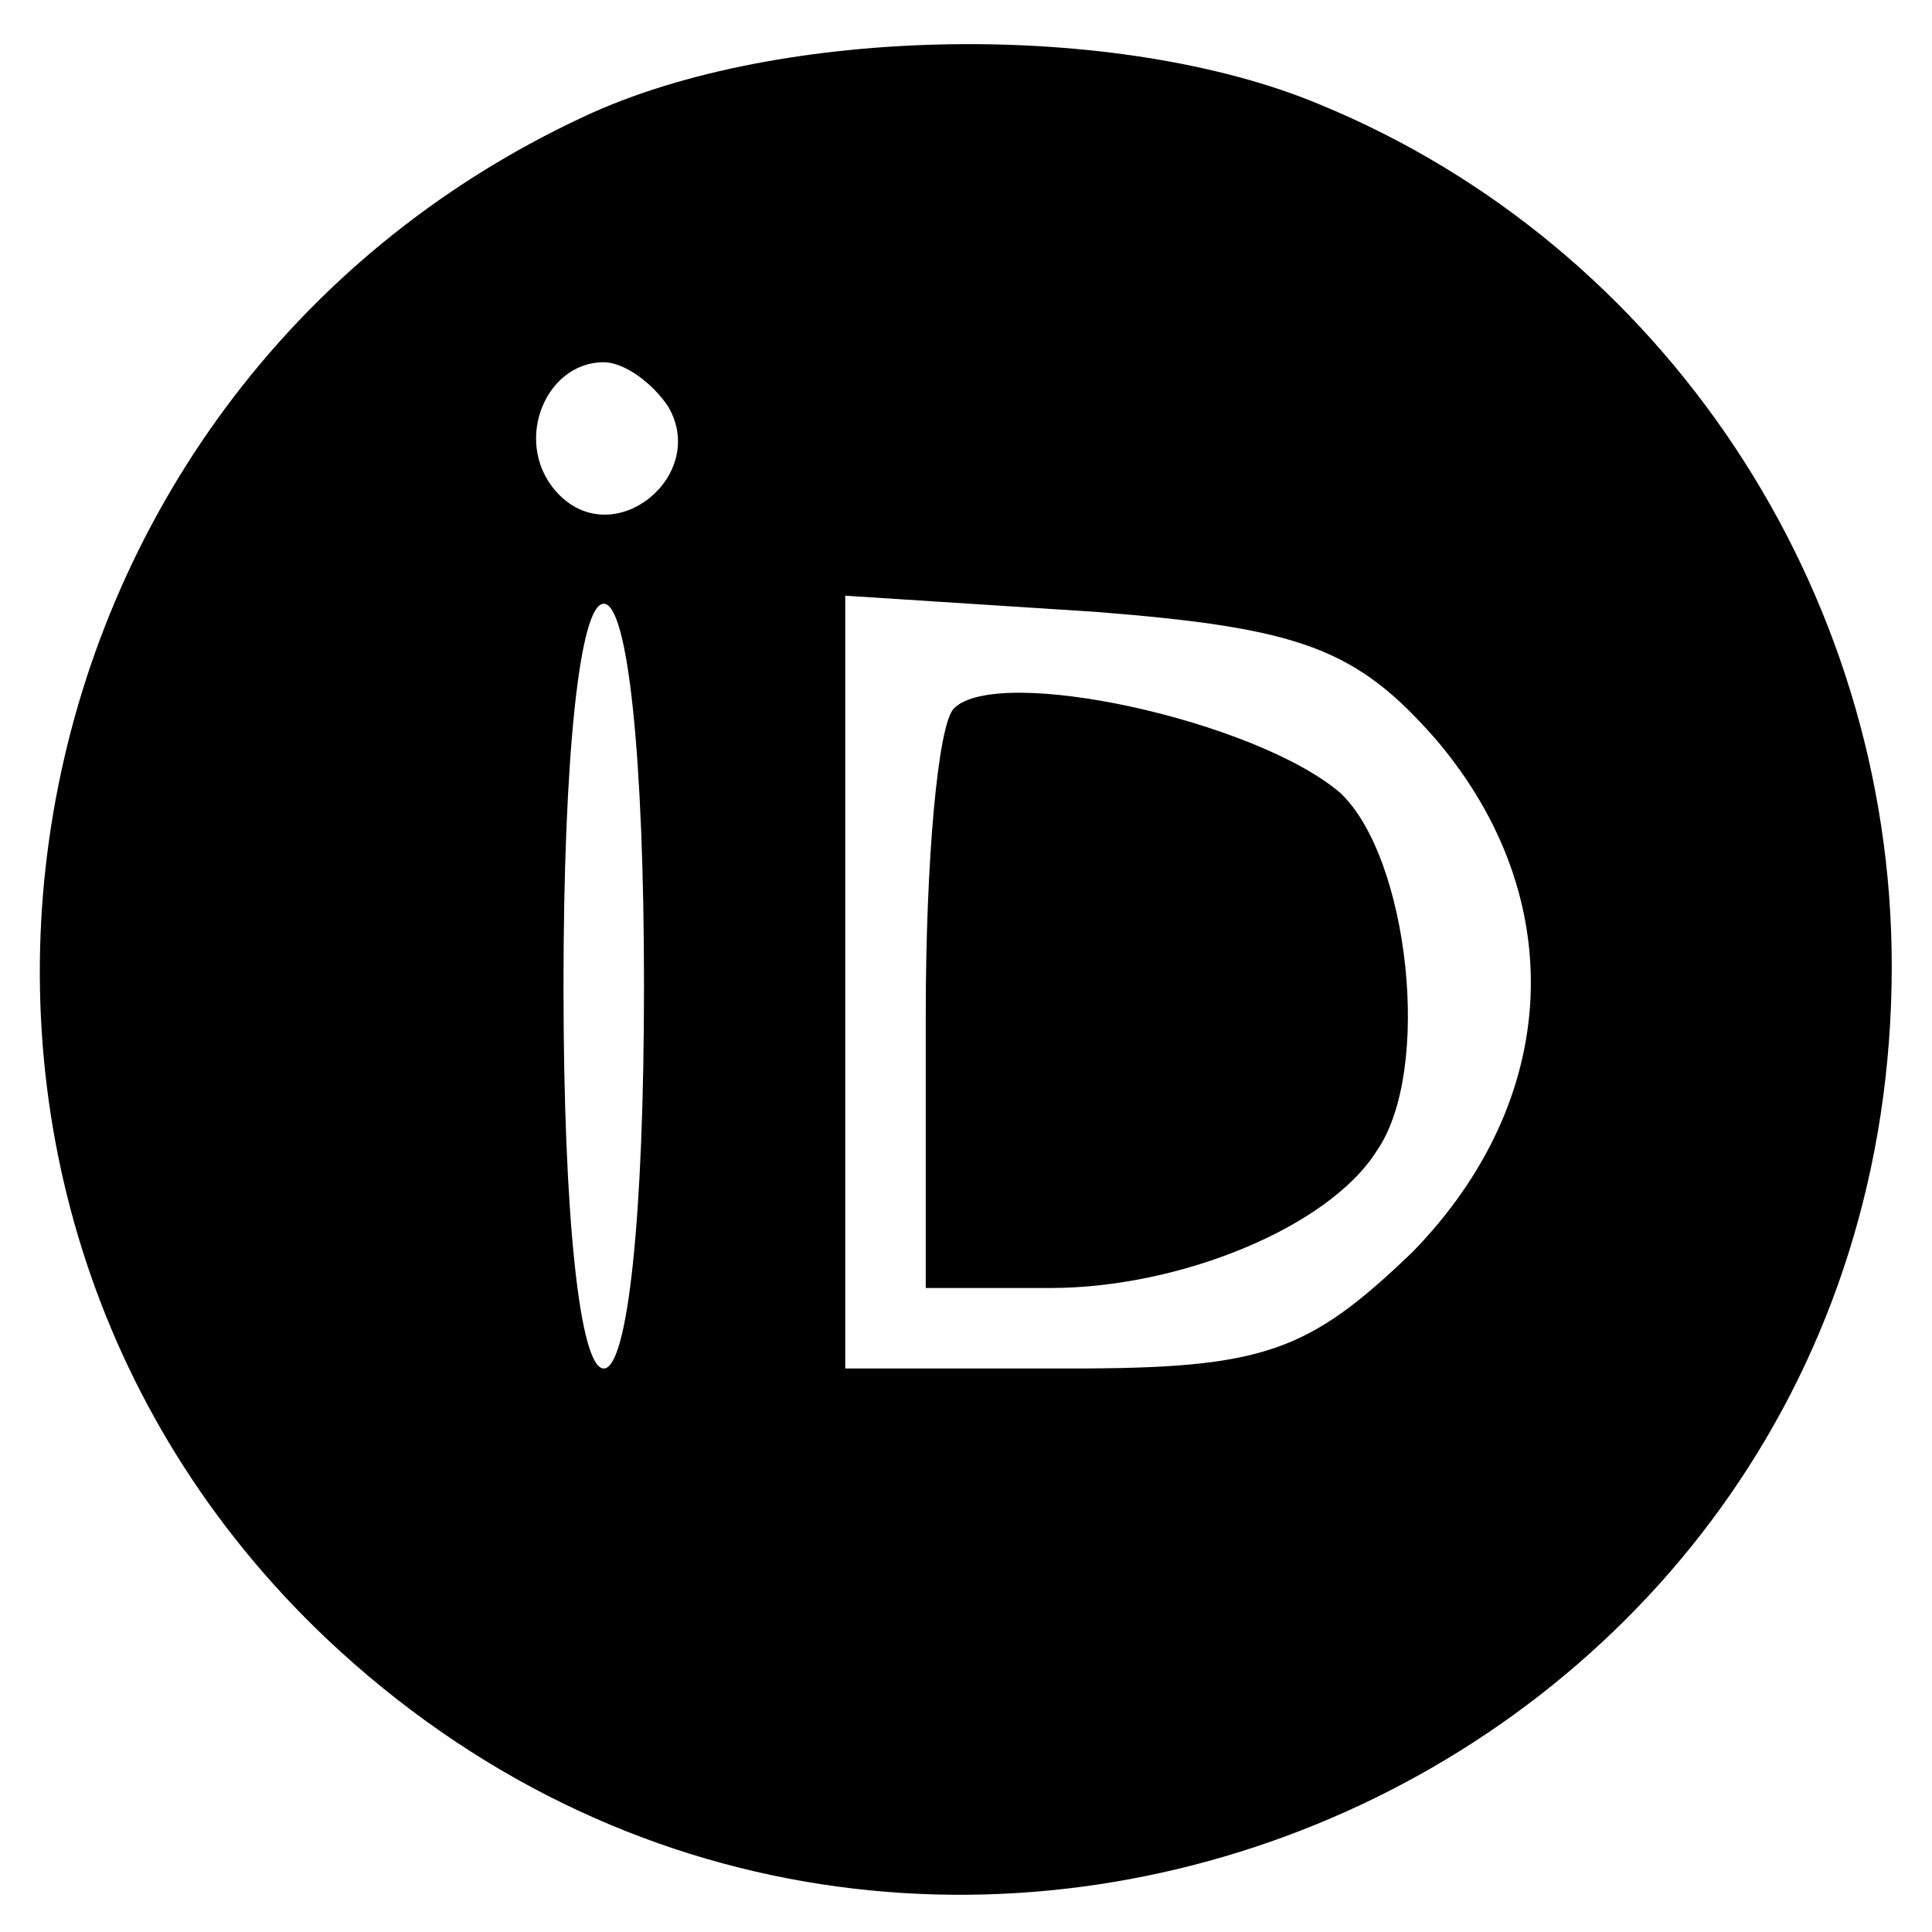
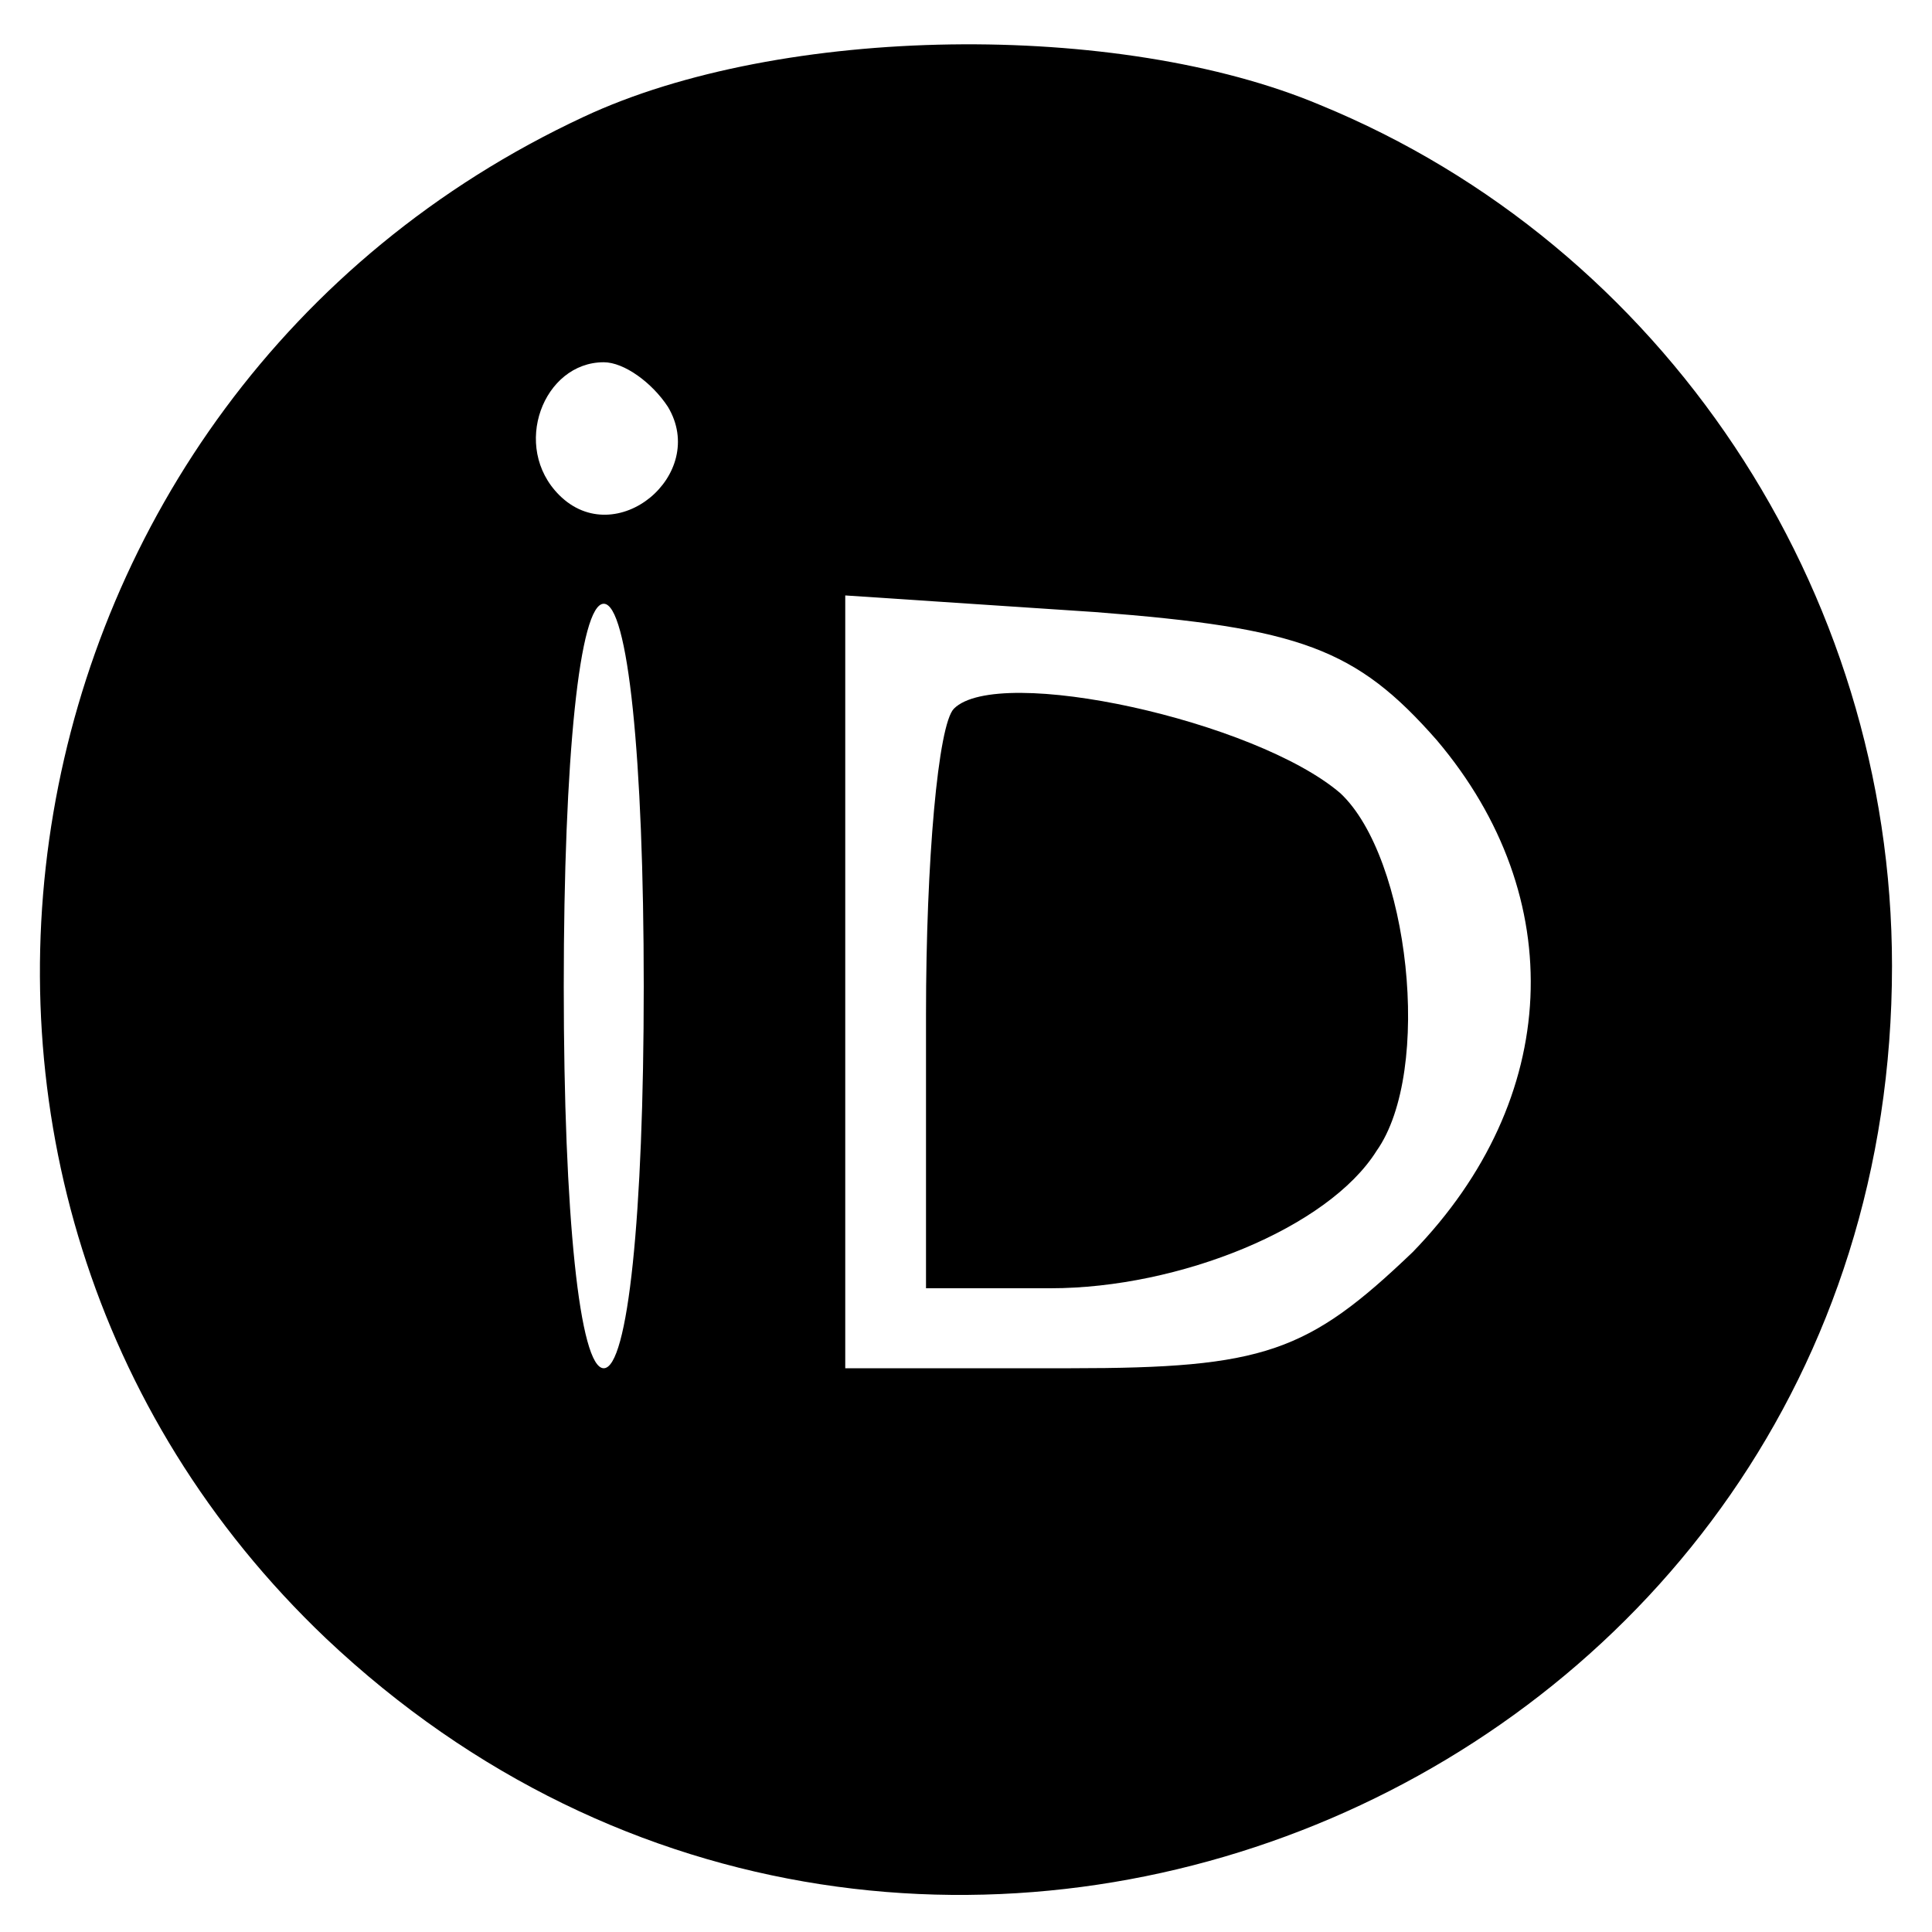
- <svg xmlns="http://www.w3.org/2000/svg" version="1.0" width="48pt" height="48pt" viewBox="0 0 48 48" preserveAspectRatio="xMidYMid meet">
-   <g transform="translate(0,48) scale(0.1,-0.1)" fill="#000000" stroke="none">
-     <path d="M145 451 c-148 -69 -182 -266 -64 -378 147 -139 389 -36 389 167 0 94 -57 179 -142 214 -50 21 -134 20 -183 -3z m21 -72 c10 -17 -13 -36 -27 -22 -12 12 -4 33 11 33 5 0 12 -5 16 -11z m-6 -144 c0 -57 -4 -95 -10 -95 -6 0 -10 38 -10 95 0 57 4 95 10 95 6 0 10 -38 10 -95z m197 61 c33 -39 31 -89 -6 -127 -26 -25 -37 -29 -85 -29 l-56 0 0 96 0 96 62 -4 c51 -4 65 -9 85 -32z" />
-     <path d="M237 304 c-4 -4 -7 -38 -7 -76 l0 -68 31 0 c32 0 69 15 81 34 14 20 8 73 -9 89 -21 18 -85 32 -96 21z" />
+ <svg xmlns="http://www.w3.org/2000/svg" width="20px" height="20px" viewBox="0 0 20 20" version="1.1">
+   <g id="surface1">
+     <path style=" stroke:none;fill-rule:nonzero;fill:rgb(0%,0%,0%);fill-opacity:1;" d="M 6.039 1.211 C -0.125 4.086 -1.539 12.289 3.375 16.961 C 9.5 22.75 19.586 18.461 19.586 10 C 19.586 6.086 17.211 2.539 13.664 1.086 C 11.586 0.211 8.086 0.25 6.039 1.211 Z M 6.914 4.211 C 7.336 4.914 6.375 5.711 5.789 5.125 C 5.289 4.625 5.625 3.75 6.25 3.75 C 6.461 3.75 6.75 3.961 6.914 4.211 Z M 6.664 10.211 C 6.664 12.586 6.5 14.164 6.25 14.164 C 6 14.164 5.836 12.586 5.836 10.211 C 5.836 7.836 6 6.25 6.25 6.25 C 6.5 6.25 6.664 7.836 6.664 10.211 Z M 14.875 7.664 C 16.25 9.289 16.164 11.375 14.625 12.961 C 13.539 14 13.086 14.164 11.086 14.164 L 8.75 14.164 L 8.75 6.164 L 11.336 6.336 C 13.461 6.5 14.039 6.711 14.875 7.664 Z M 14.875 7.664 " />
+     <path style=" stroke:none;fill-rule:nonzero;fill:rgb(0%,0%,0%);fill-opacity:1;" d="M 9.875 7.336 C 9.711 7.5 9.586 8.914 9.586 10.5 L 9.586 13.336 L 10.875 13.336 C 12.211 13.336 13.75 12.711 14.25 11.914 C 14.836 11.086 14.586 8.875 13.875 8.211 C 13 7.461 10.336 6.875 9.875 7.336 Z M 9.875 7.336 " />
  </g>
</svg>
